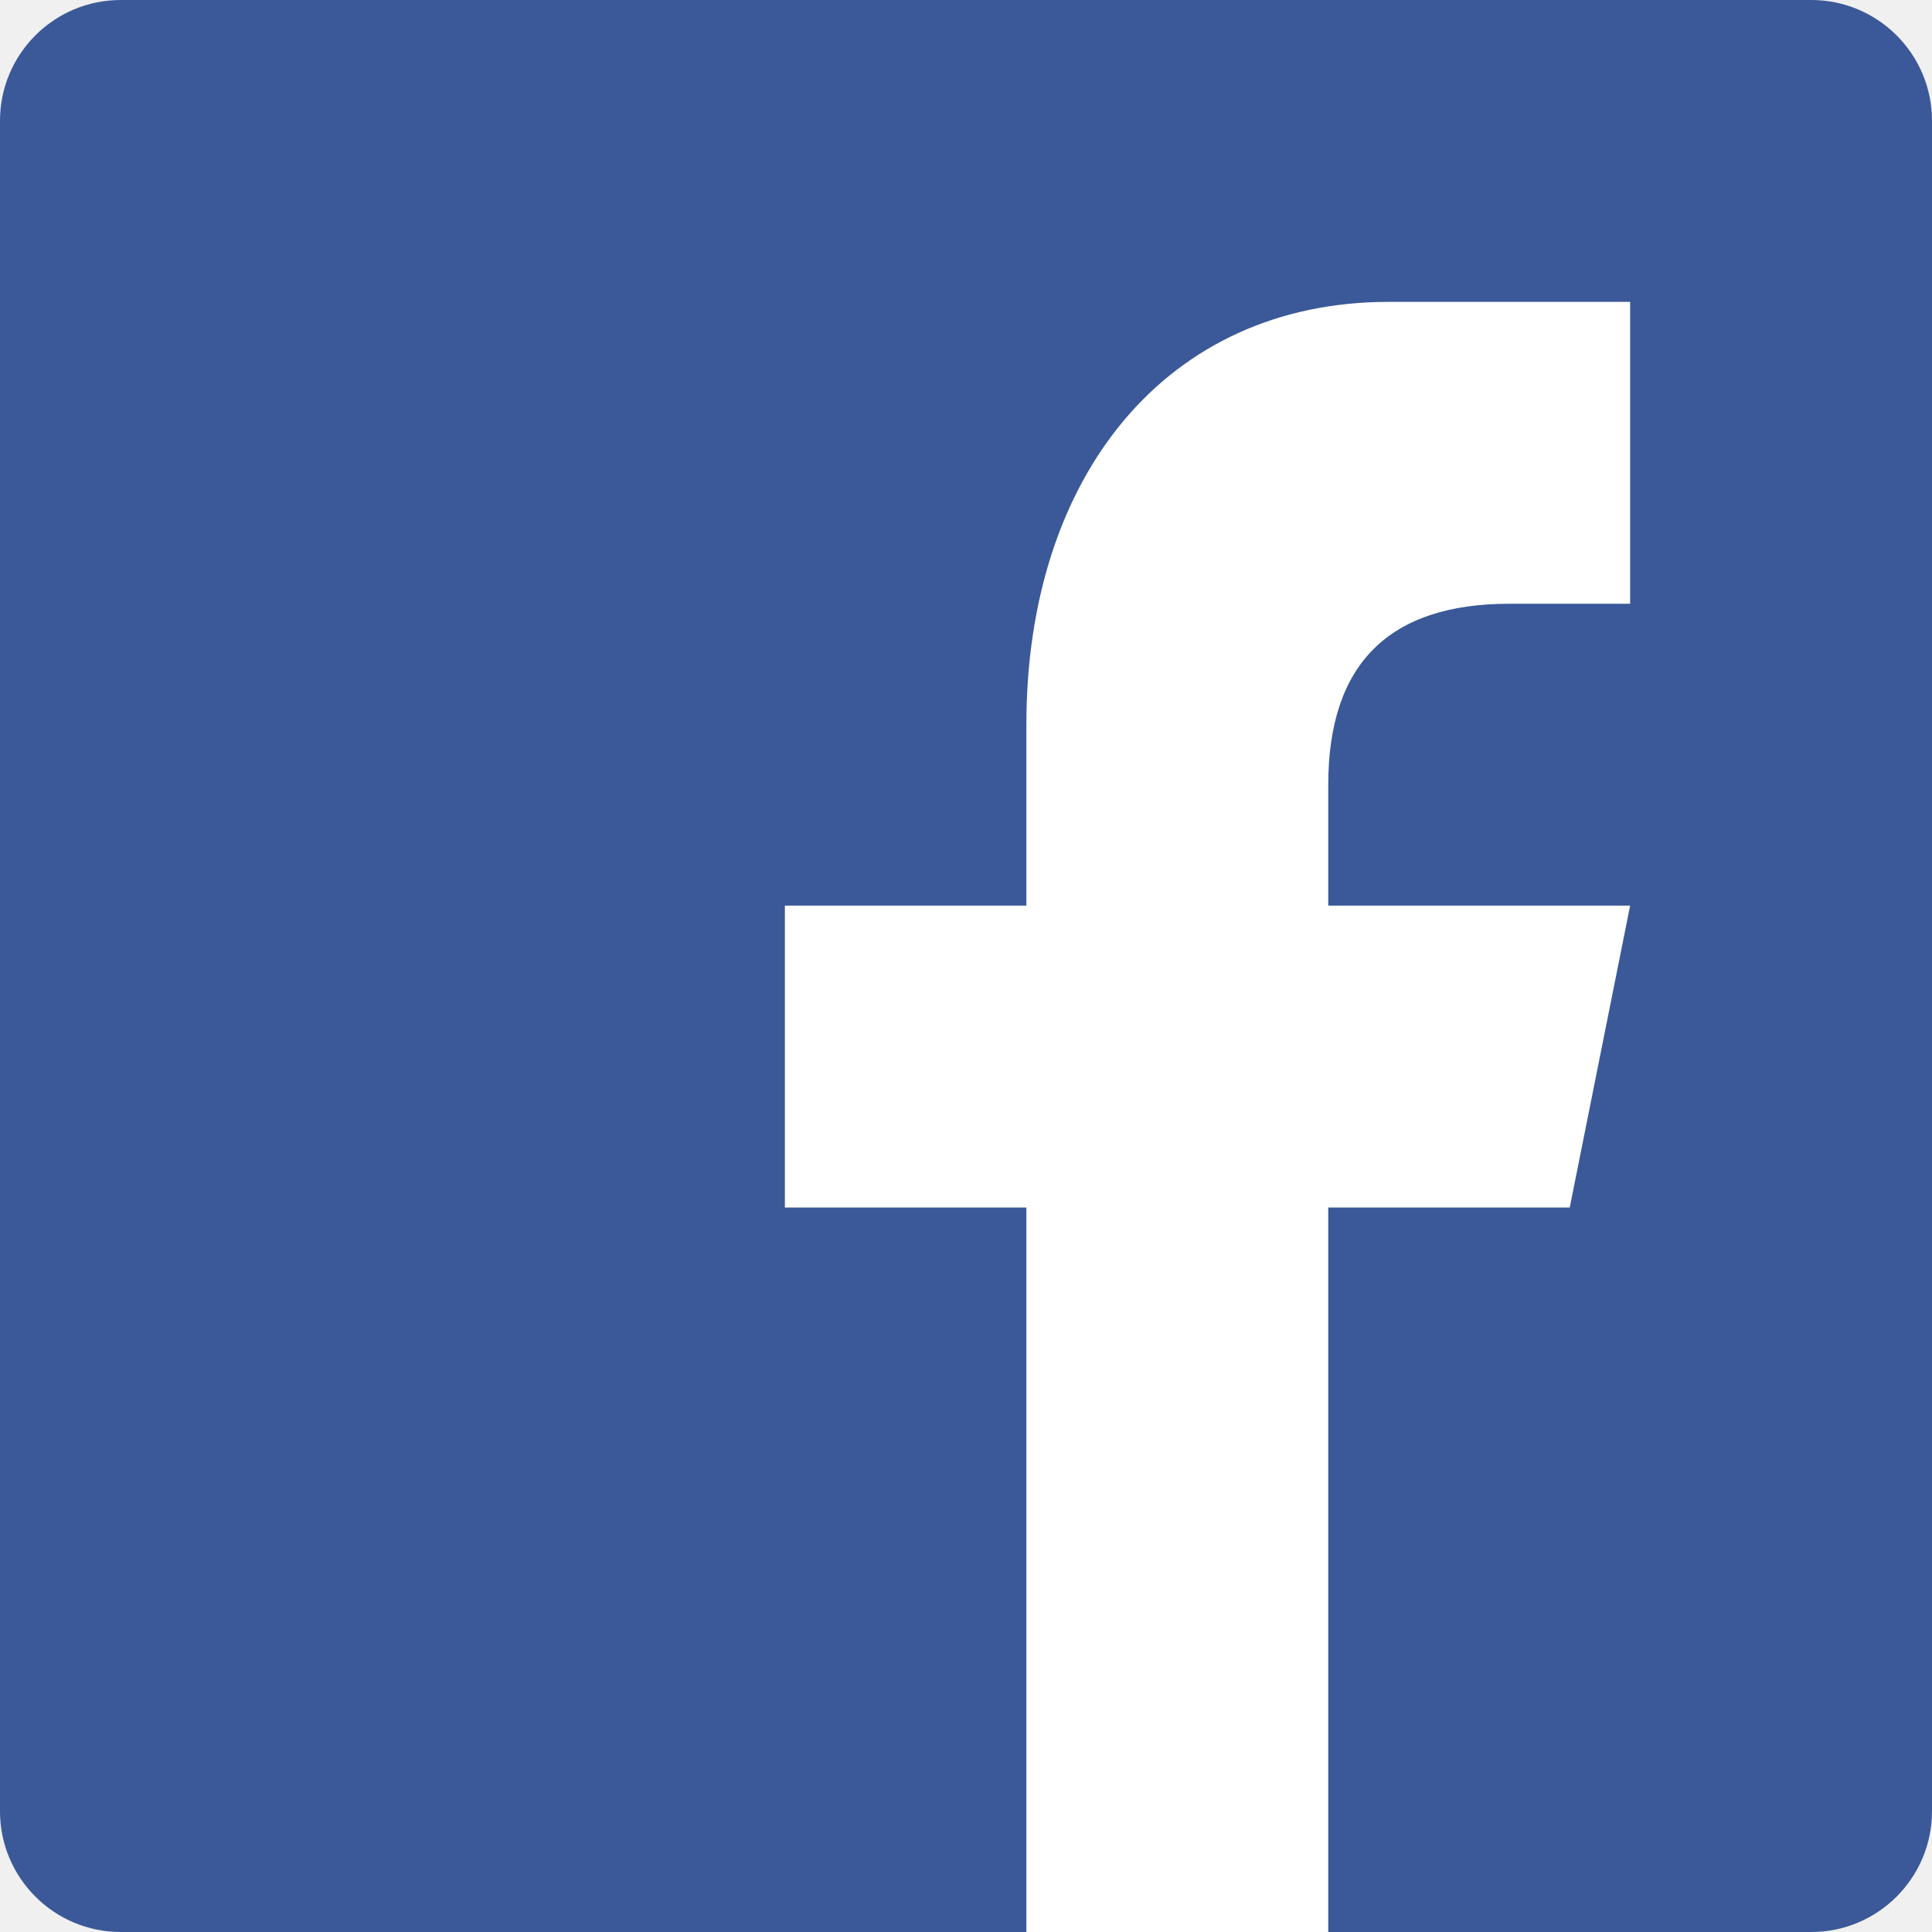
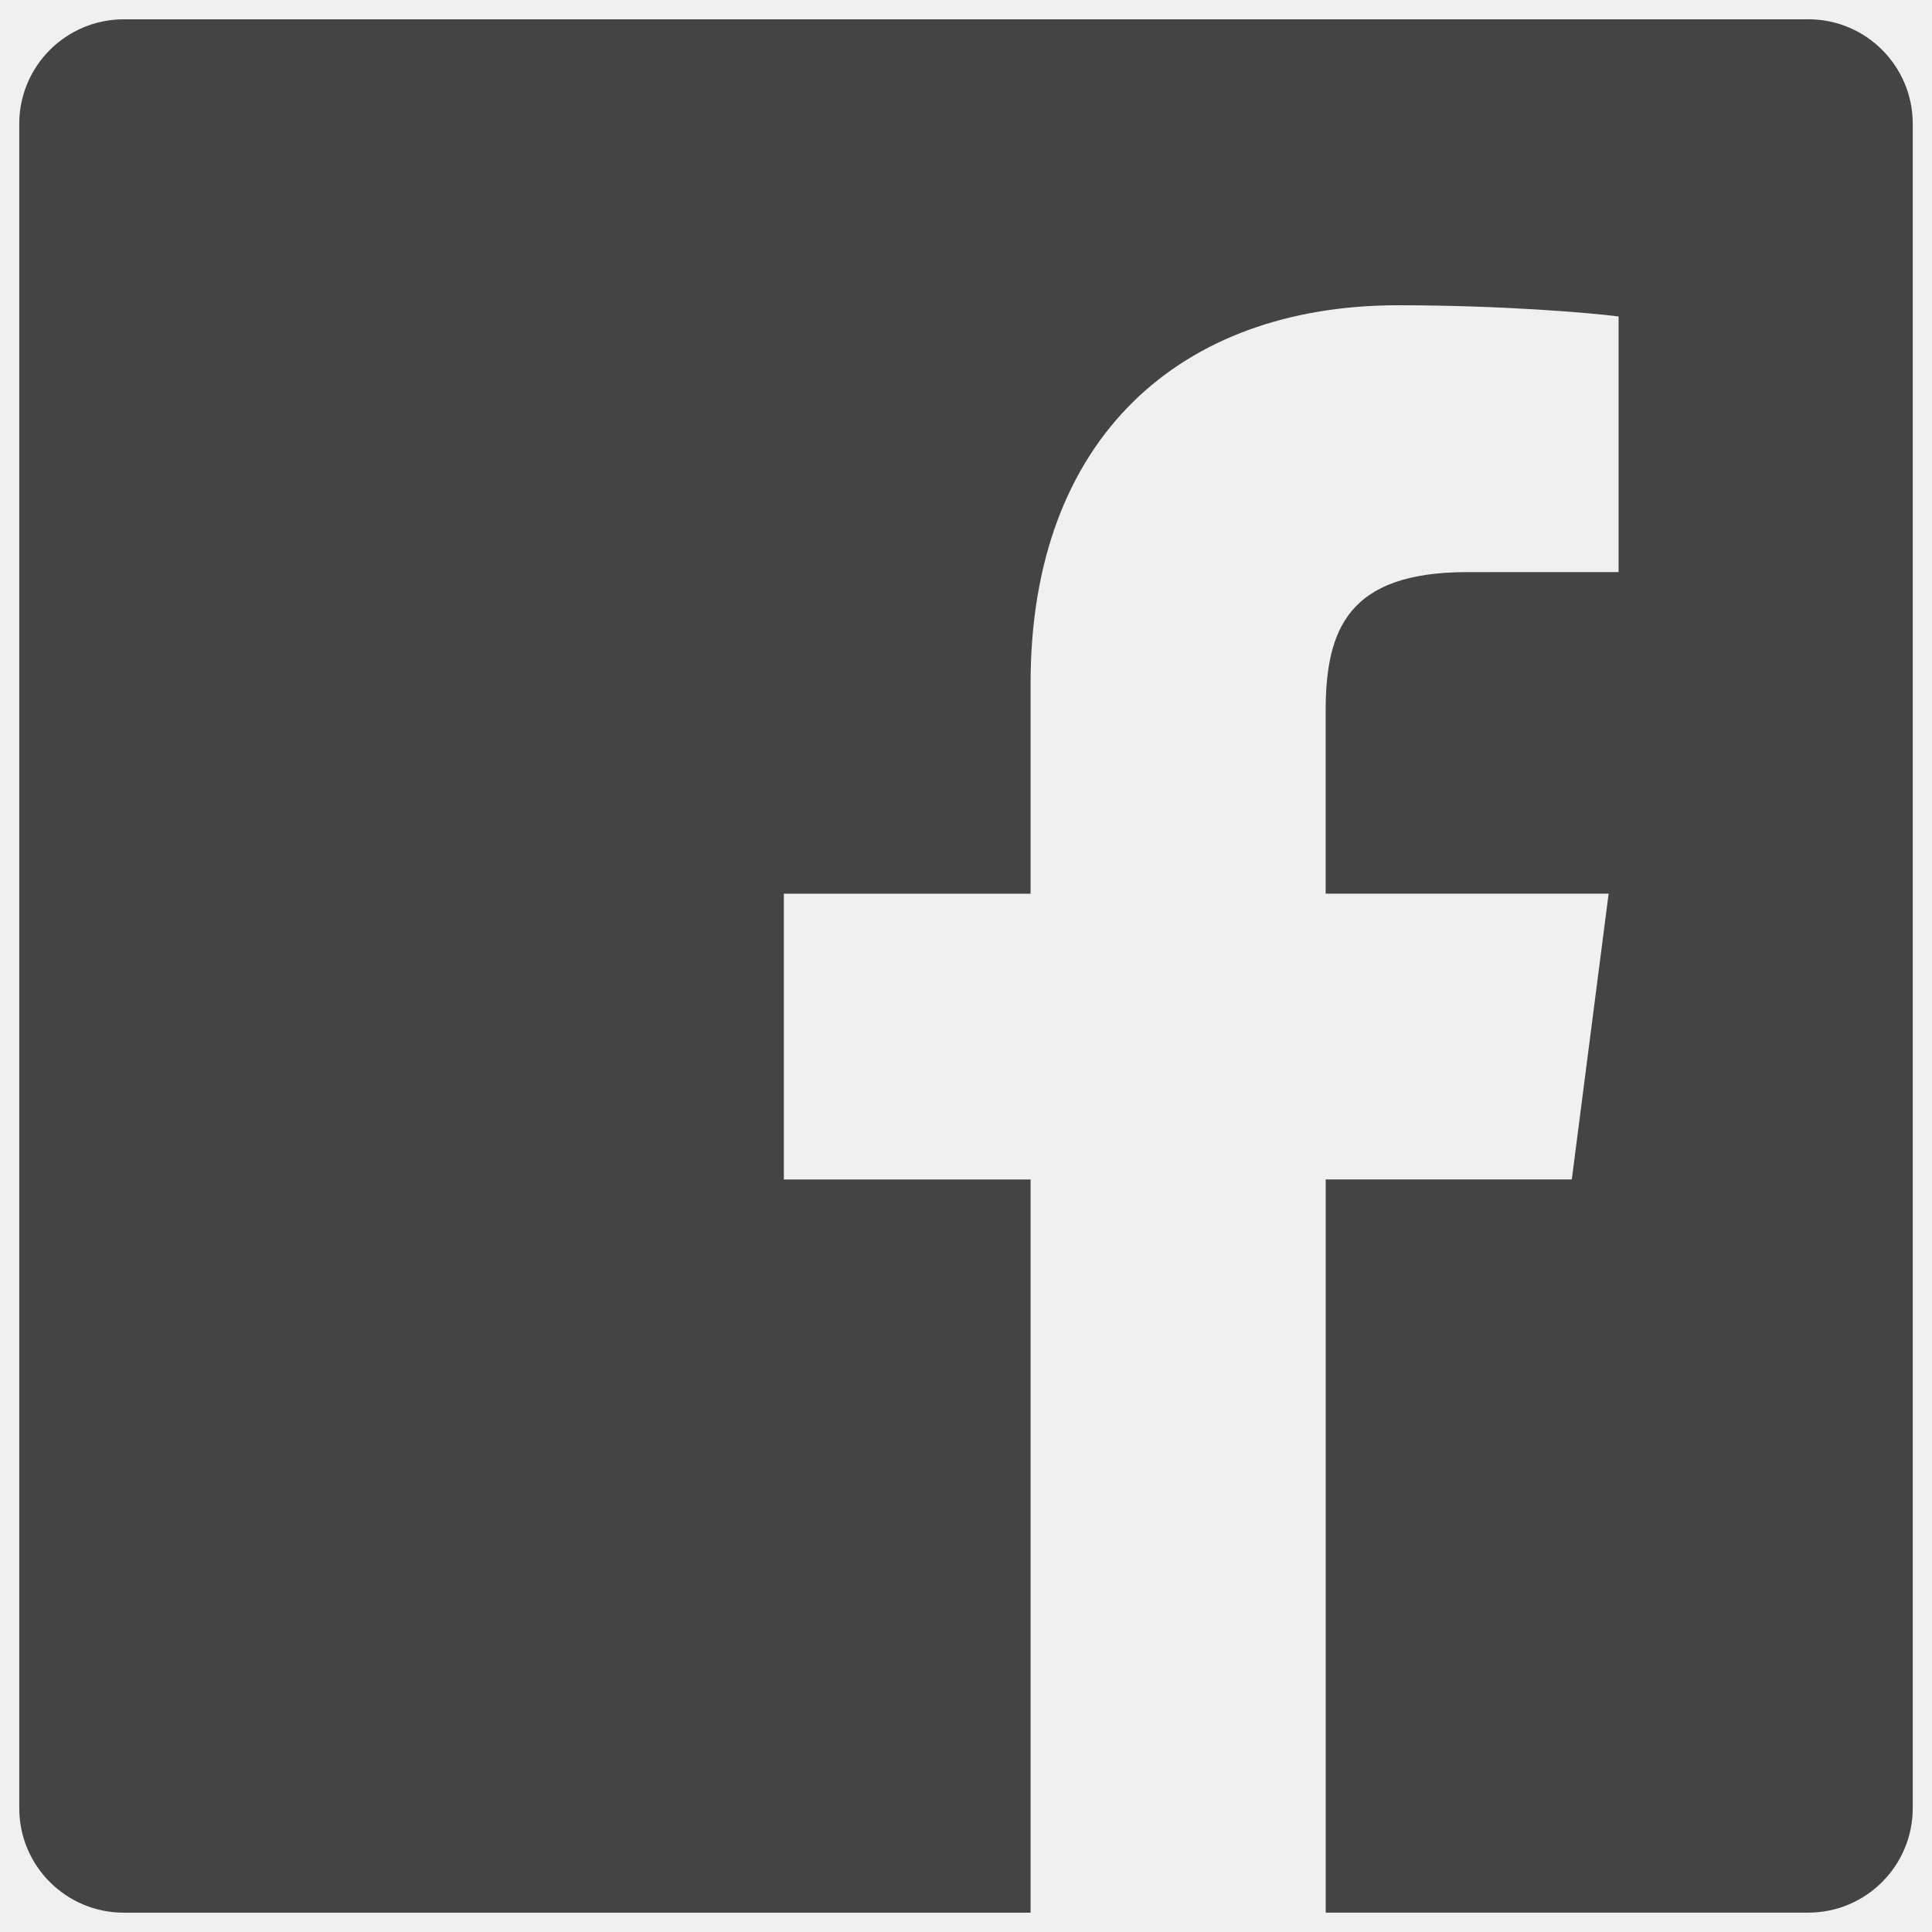
- <svg xmlns="http://www.w3.org/2000/svg" enable-background="new 0 0 32 32" height="32px" id="Layer_1" version="1.0" viewBox="0 0 32 32" width="32px" xml:space="preserve">
-   <g>
-     <path d="M32,30c0,1.104-0.896,2-2,2H2c-1.104,0-2-0.896-2-2V2c0-1.104,0.896-2,2-2h28c1.104,0,2,0.896,2,2V30z" fill="#3B5998" />
-     <path d="M22,32V20h4l1-5h-5v-2c0-2,1.002-3,3-3h2V5c-1,0-2.24,0-4,0c-3.675,0-6,2.881-6,7v3h-4v5h4v12H22z" fill="#FFFFFF" id="f" />
-   </g>
-   <g />
-   <g />
-   <g />
-   <g />
-   <g />
-   <g />
+ <svg xmlns="http://www.w3.org/2000/svg" version="1.1" width="32" height="32" viewBox="0 0 32 32">
+   <path fill="#444444" d="M29.949 0.32h-27.899c-0.956 0-1.731 0.775-1.731 1.731v27.898c0 0.956 0.775 1.731 1.731 1.731h15.020v-12.144h-4.087v-4.733h4.087v-3.491c0-4.050 2.474-6.256 6.087-6.256 1.731 0 3.218 0.128 3.652 0.186v4.233l-2.506 0.001c-1.965 0-2.346 0.934-2.346 2.304v3.022h4.687l-0.61 4.733h-4.076v12.144h7.992c0.956 0 1.731-0.775 1.731-1.731v-27.898c0-0.956-0.775-1.731-1.731-1.731z" />
</svg>
